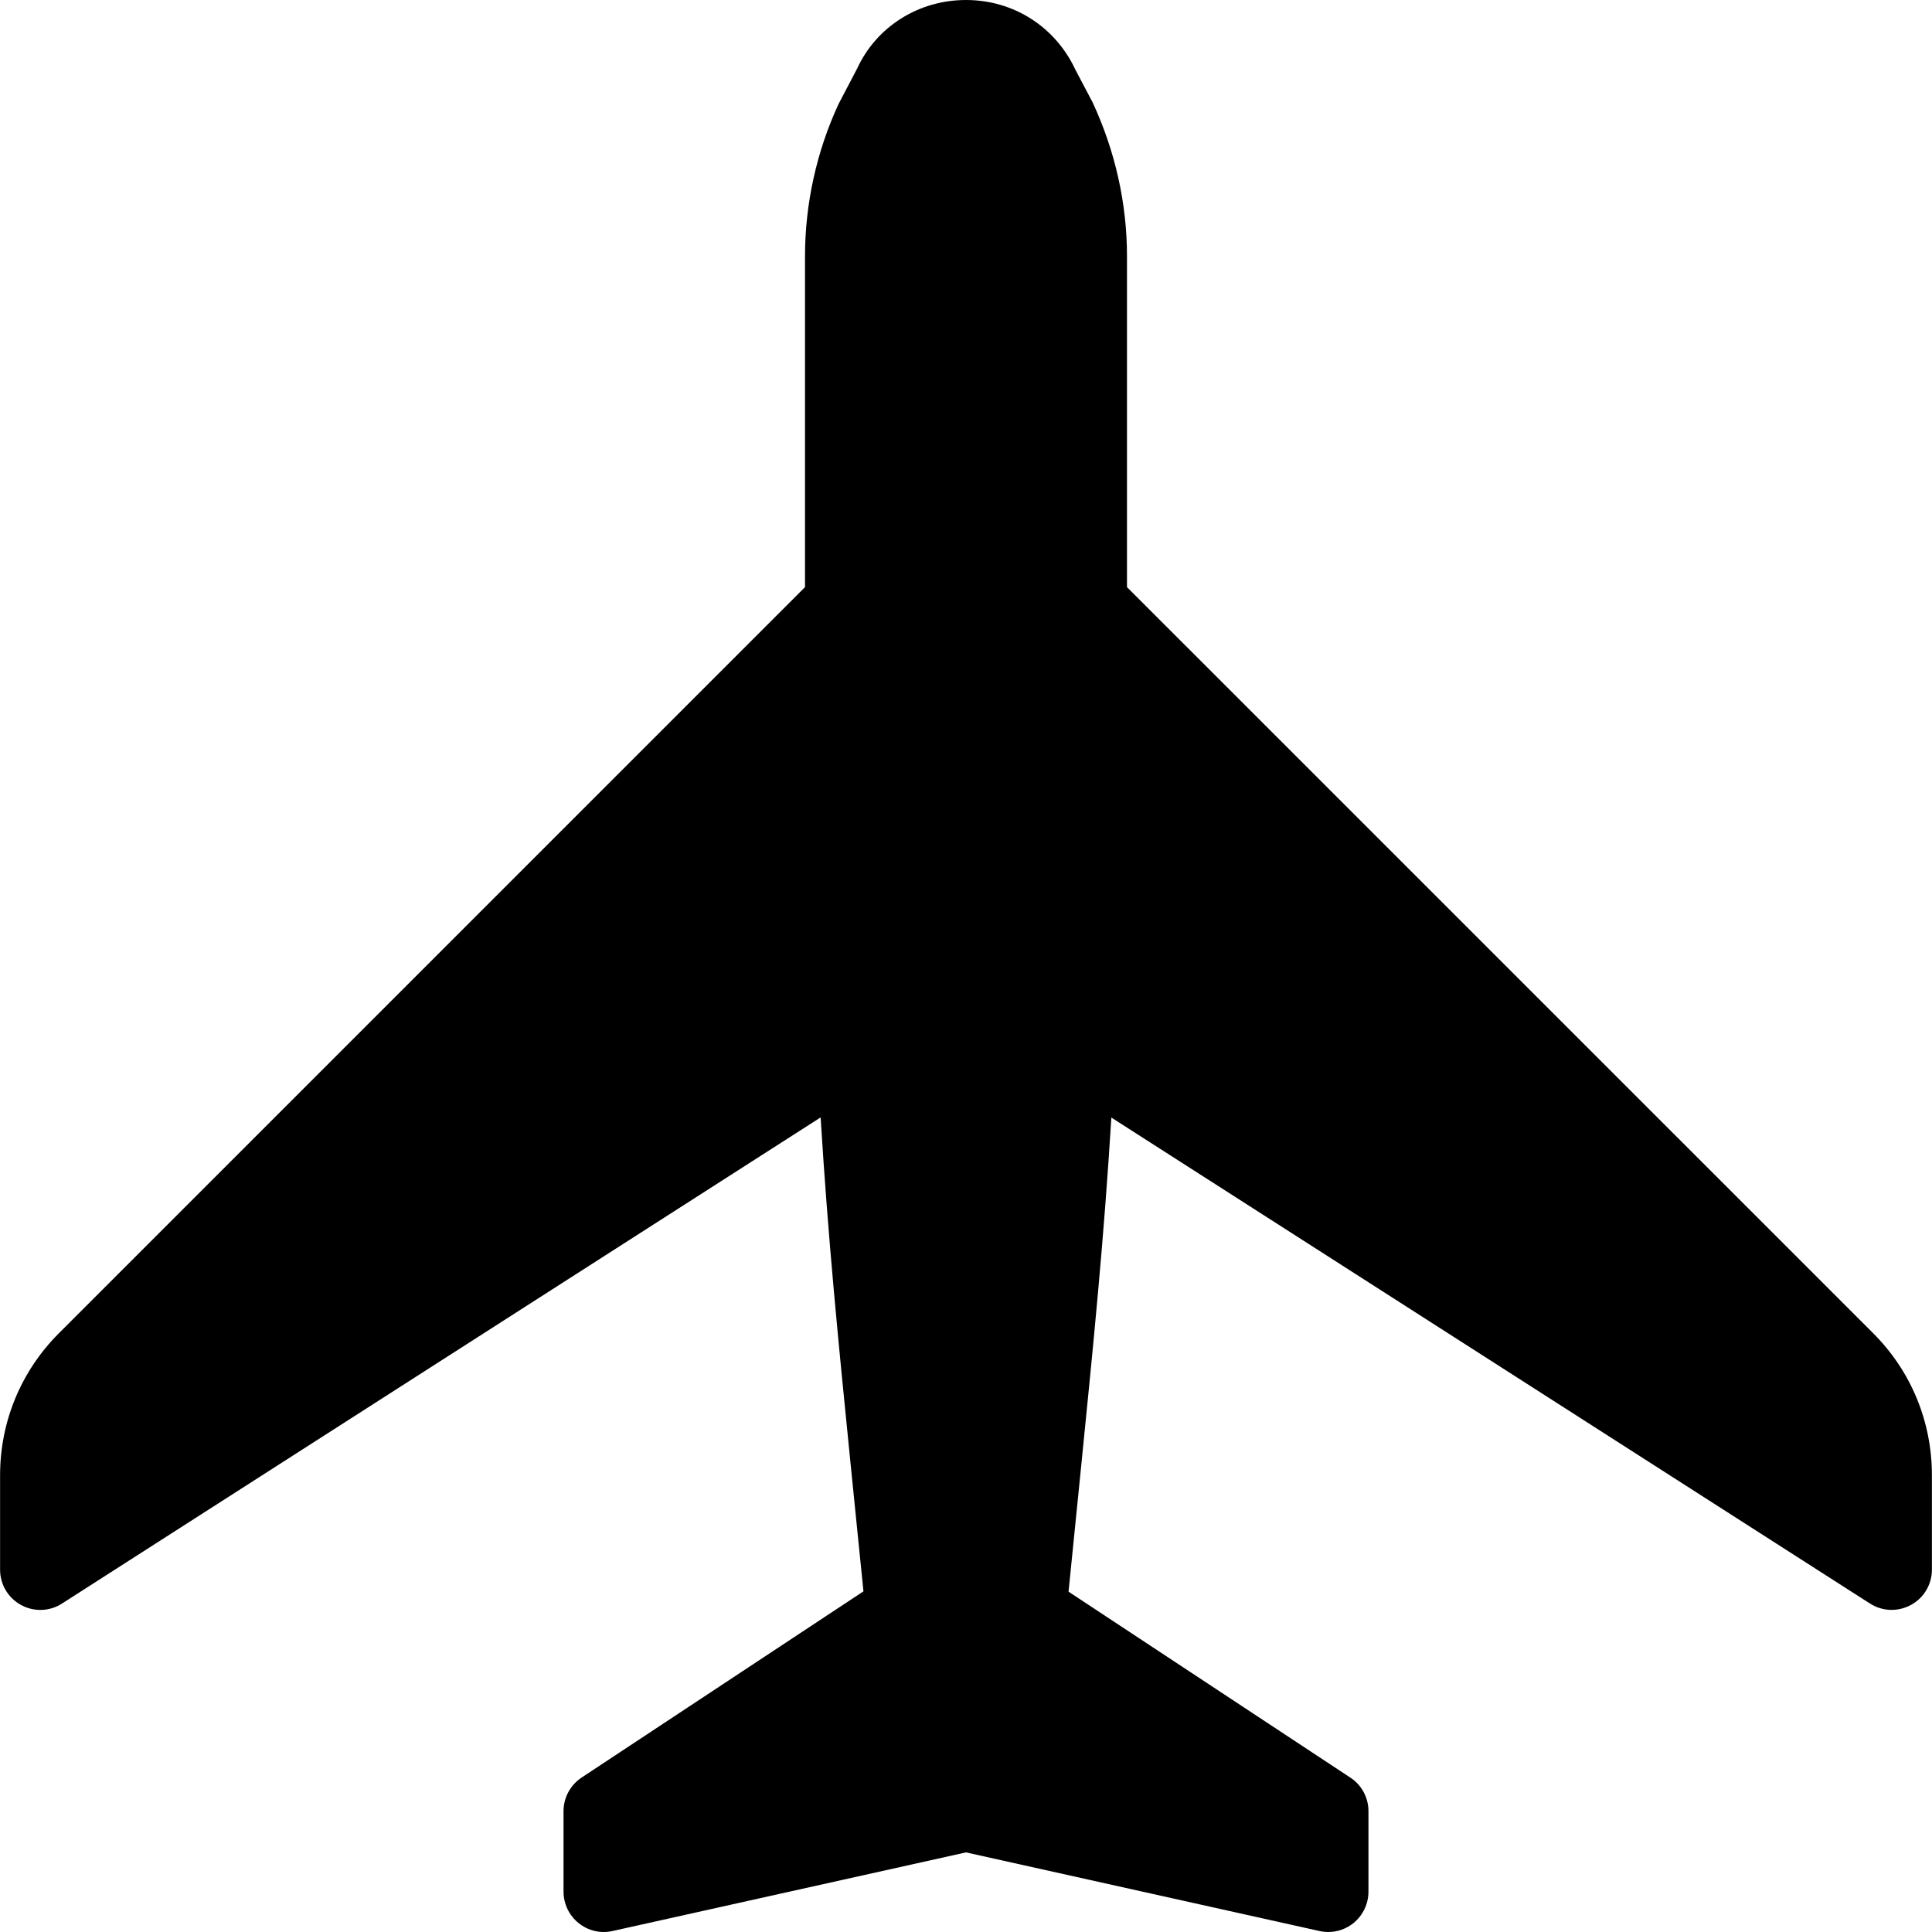
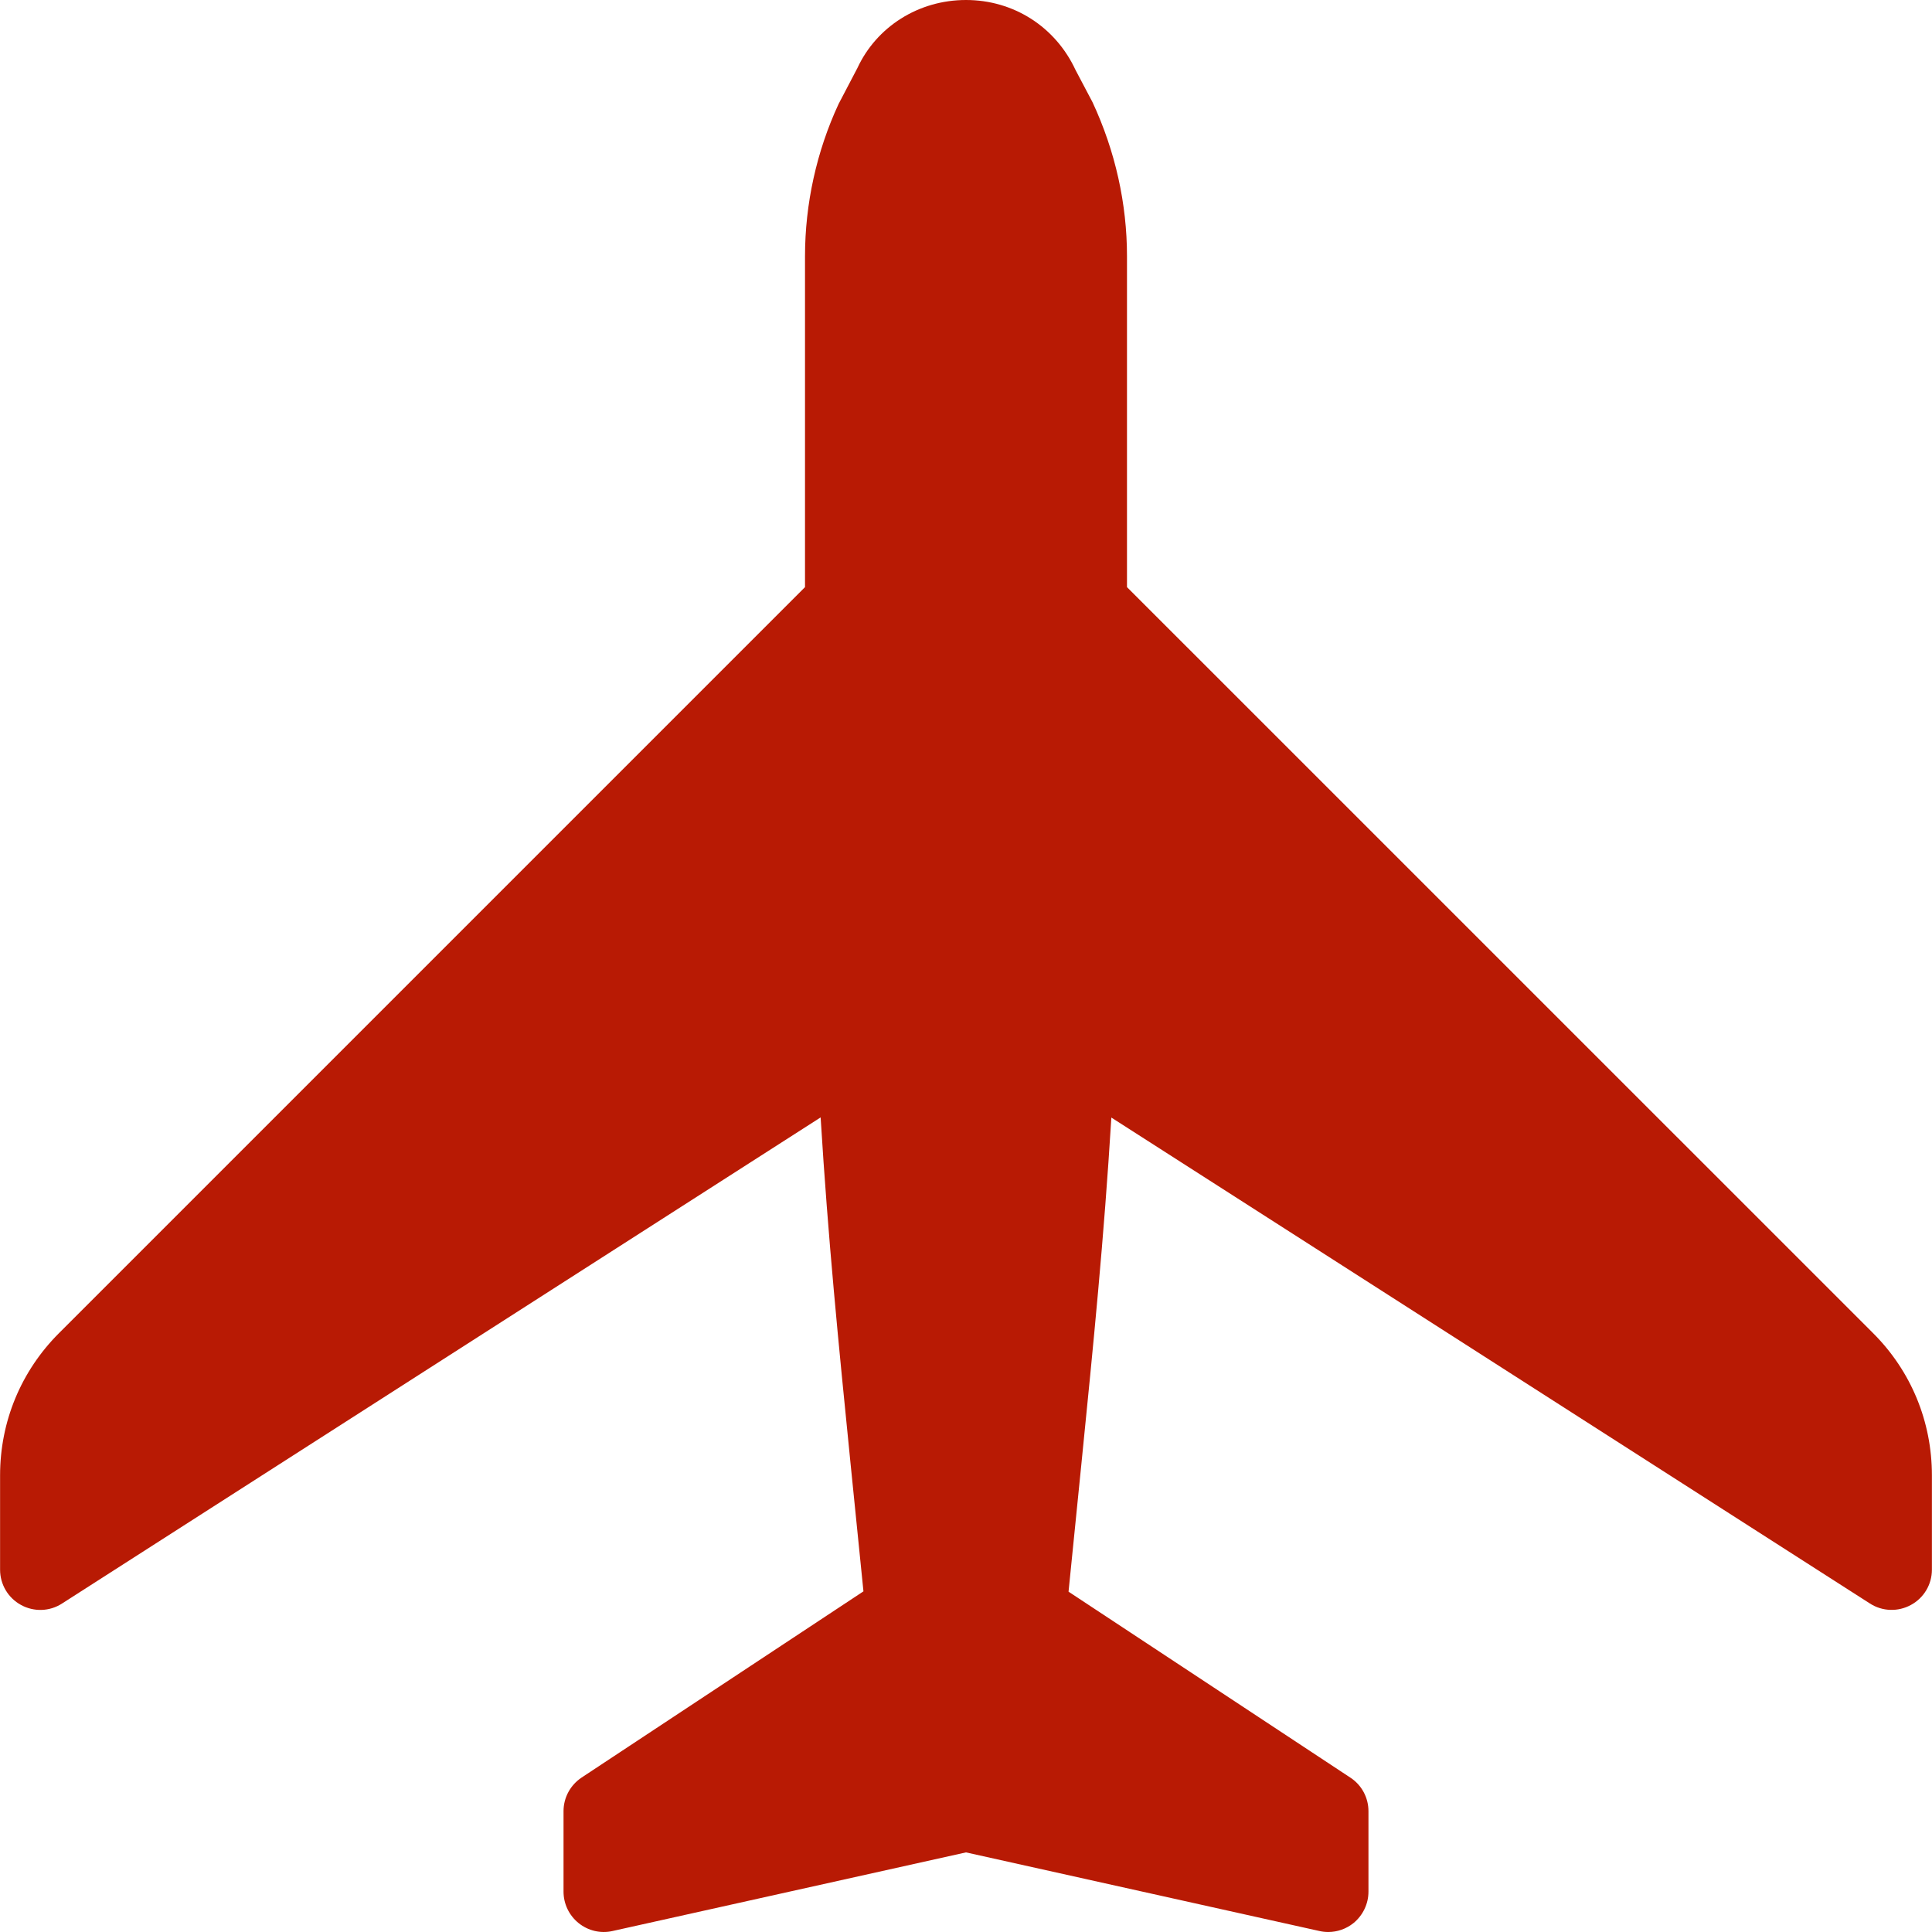
<svg xmlns="http://www.w3.org/2000/svg" version="1.1" width="512" height="512" x="0" y="0" viewBox="0 0 512.043 512.043" style="enable-background:new 0 0 512 512" xml:space="preserve" class="">
  <g>
    <g>
      <g>
-         <path d="M496.469,353.365l-197.781-197.76V67.904c0-13.845-3.072-27.797-9.131-40.811l-4.501-8.533    C279.744,7.104,268.629,0,256.021,0s-23.723,7.104-28.8,18.069l-4.971,9.493c-5.824,12.544-8.896,26.475-8.896,40.341v87.701    L15.637,353.323C5.568,363.392,0.021,376.768,0.021,391.019v25.003c0,3.904,2.133,7.488,5.547,9.344    c3.413,1.877,7.595,1.749,10.88-0.384l201.045-128.832c1.984,32.277,4.672,59.221,7.957,92.011l3.392,33.6l-74.688,49.344    c-3.008,2.005-4.8,5.333-4.8,8.917v21.333c0,3.221,1.472,6.293,3.989,8.32c2.539,2.048,5.845,2.816,8.981,2.112l93.696-20.843    l93.696,20.843c0.768,0.171,1.536,0.256,2.304,0.256c2.411,0,4.757-0.811,6.677-2.347c2.517-2.048,3.989-5.12,3.989-8.341v-21.333    c0-3.584-1.792-6.933-4.8-8.896l-74.688-49.28l3.392-33.707c3.285-32.747,5.973-59.669,7.957-91.947l201.045,128.789    c3.307,2.133,7.467,2.24,10.859,0.384c3.435-1.856,5.568-5.44,5.568-9.344v-25.003    C512.021,376.768,506.496,363.392,496.469,353.365z" fill="#000000" data-original="#000000" style="" class="" />
+         <path d="M496.469,353.365l-197.781-197.76V67.904c0-13.845-3.072-27.797-9.131-40.811l-4.501-8.533    C279.744,7.104,268.629,0,256.021,0s-23.723,7.104-28.8,18.069l-4.971,9.493c-5.824,12.544-8.896,26.475-8.896,40.341v87.701    L15.637,353.323C5.568,363.392,0.021,376.768,0.021,391.019v25.003c0,3.904,2.133,7.488,5.547,9.344    c3.413,1.877,7.595,1.749,10.88-0.384l201.045-128.832c1.984,32.277,4.672,59.221,7.957,92.011l3.392,33.6l-74.688,49.344    c-3.008,2.005-4.8,5.333-4.8,8.917v21.333c0,3.221,1.472,6.293,3.989,8.32c2.539,2.048,5.845,2.816,8.981,2.112l93.696-20.843    l93.696,20.843c0.768,0.171,1.536,0.256,2.304,0.256c2.411,0,4.757-0.811,6.677-2.347c2.517-2.048,3.989-5.12,3.989-8.341v-21.333    c0-3.584-1.792-6.933-4.8-8.896l-74.688-49.28l3.392-33.707c3.285-32.747,5.973-59.669,7.957-91.947l201.045,128.789    c3.307,2.133,7.467,2.24,10.859,0.384c3.435-1.856,5.568-5.44,5.568-9.344v-25.003    C512.021,376.768,506.496,363.392,496.469,353.365z" fill="#b81a04" data-original="#000000" style="" class="" />
      </g>
    </g>
    <g>
</g>
    <g>
</g>
    <g>
</g>
    <g>
</g>
    <g>
</g>
    <g>
</g>
    <g>
</g>
    <g>
</g>
    <g>
</g>
    <g>
</g>
    <g>
</g>
    <g>
</g>
    <g>
</g>
    <g>
</g>
    <g>
</g>
  </g>
</svg>
